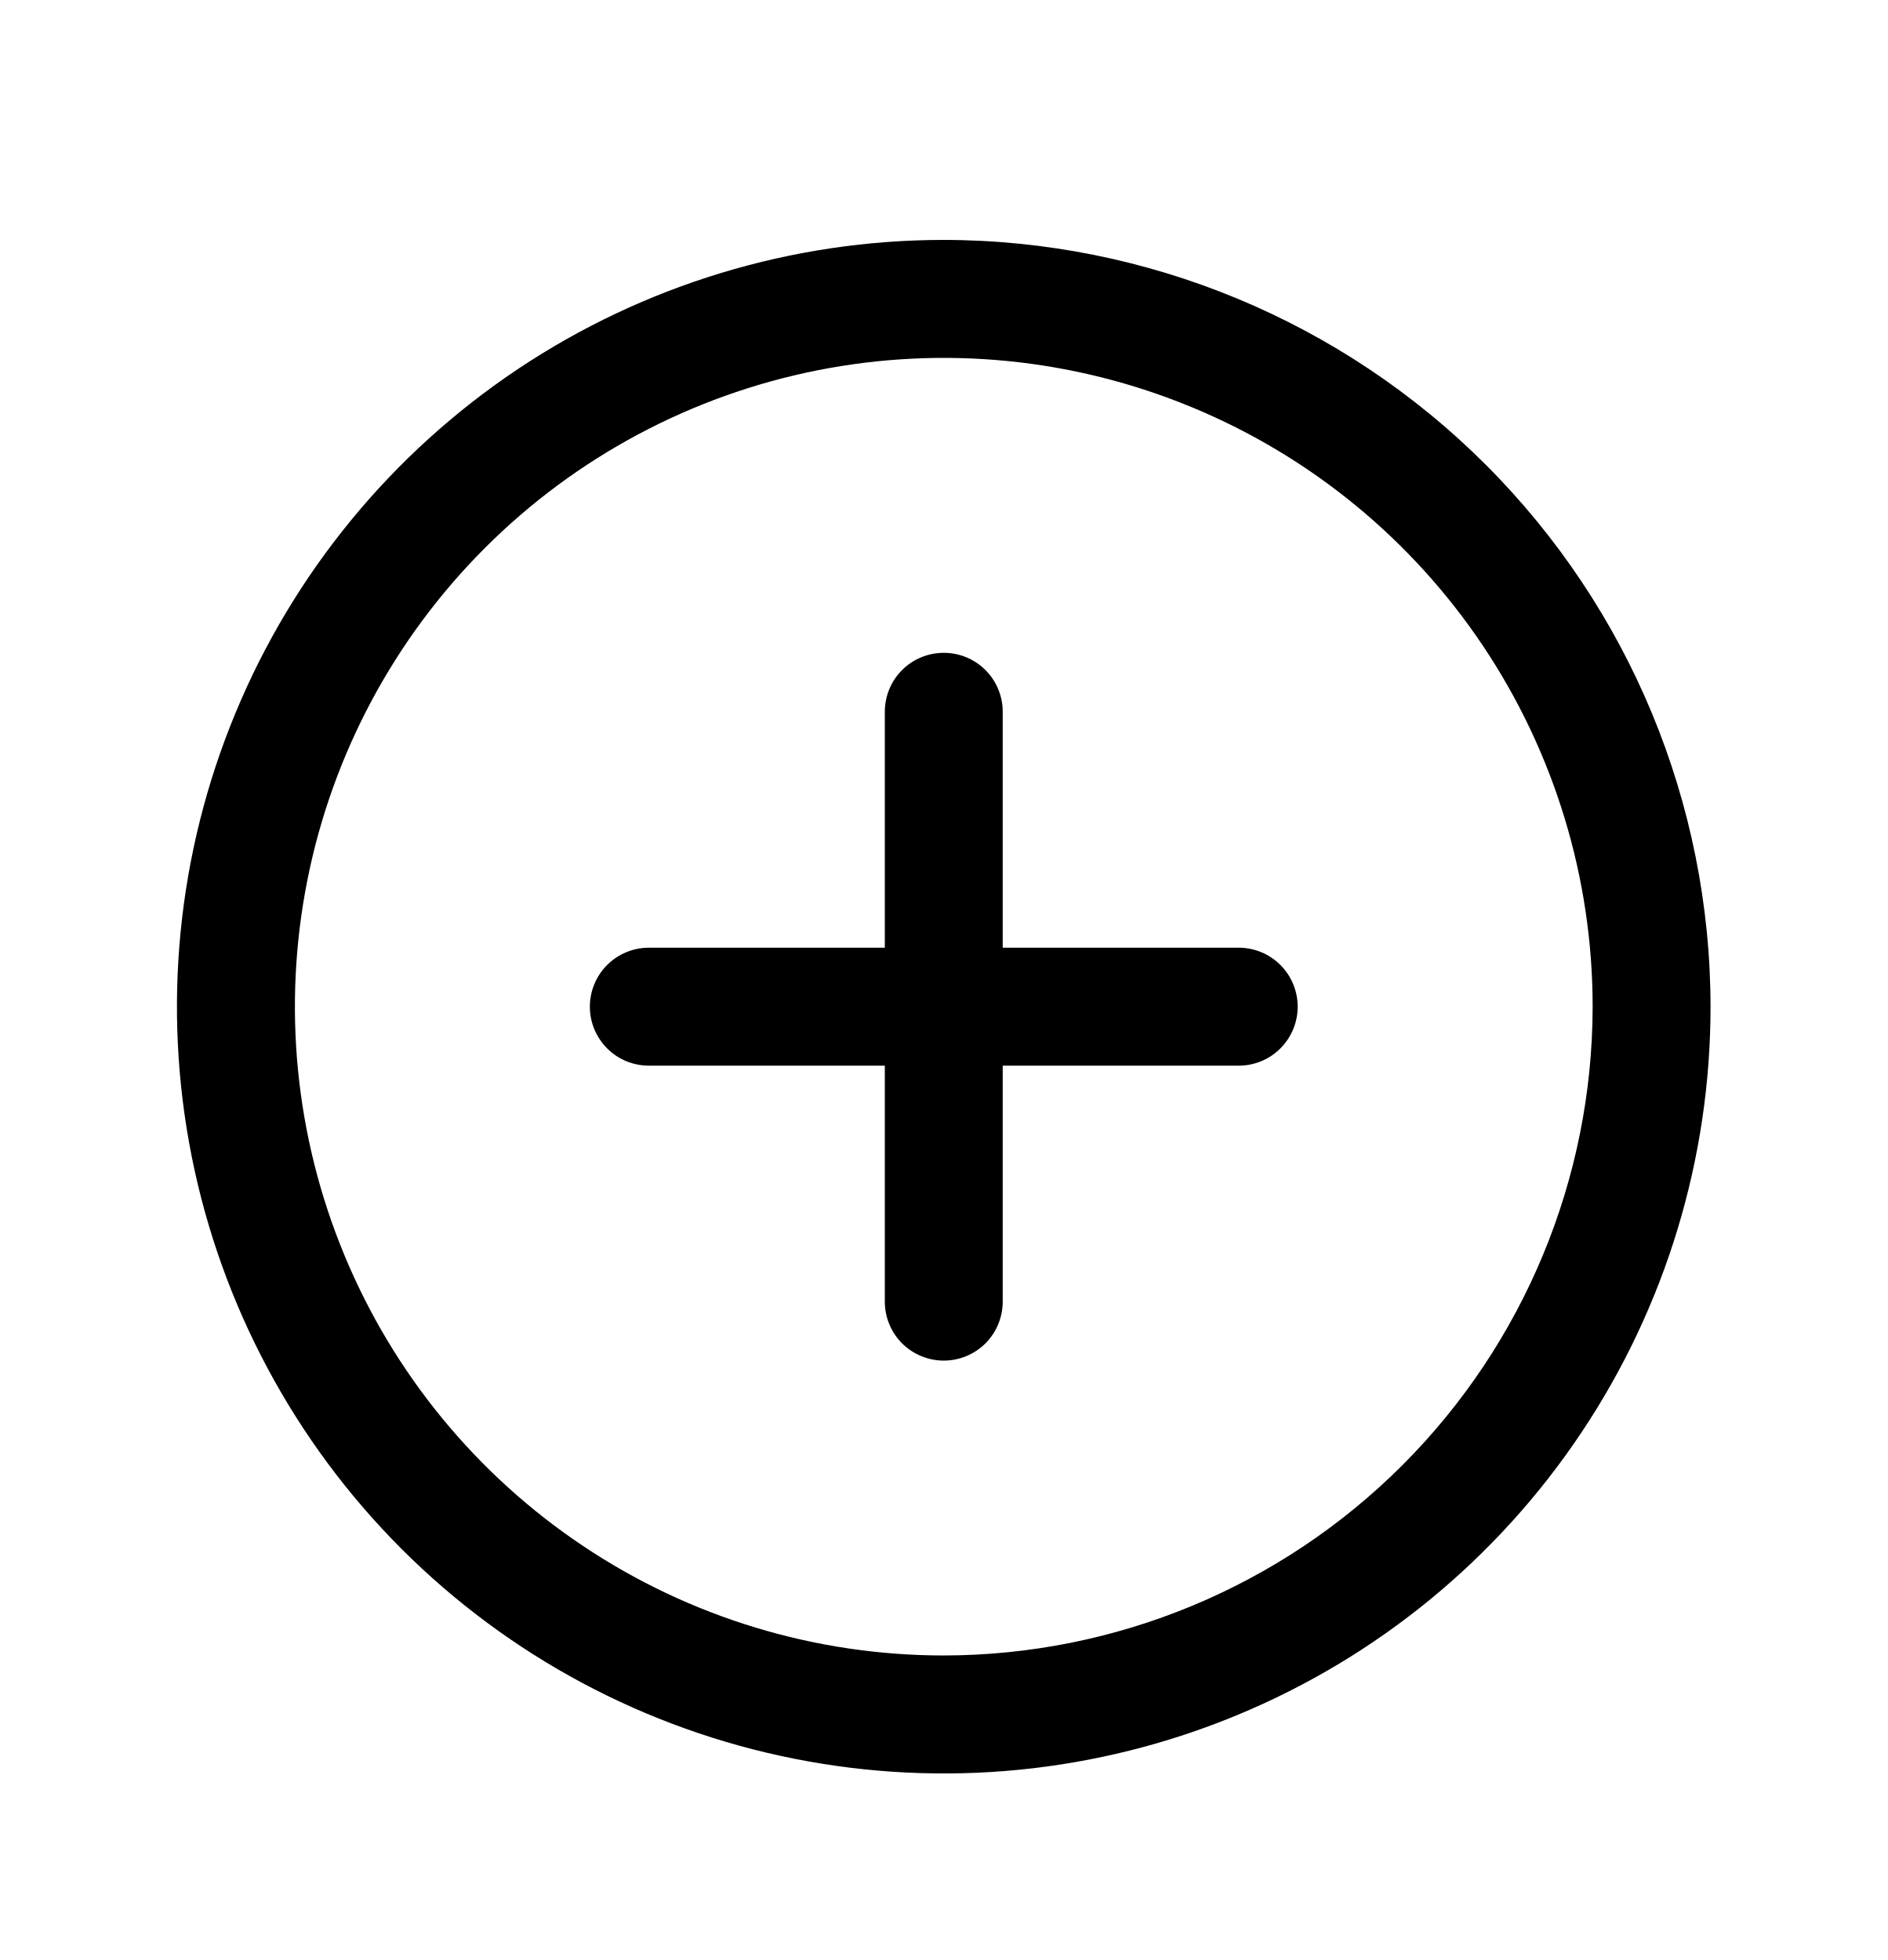
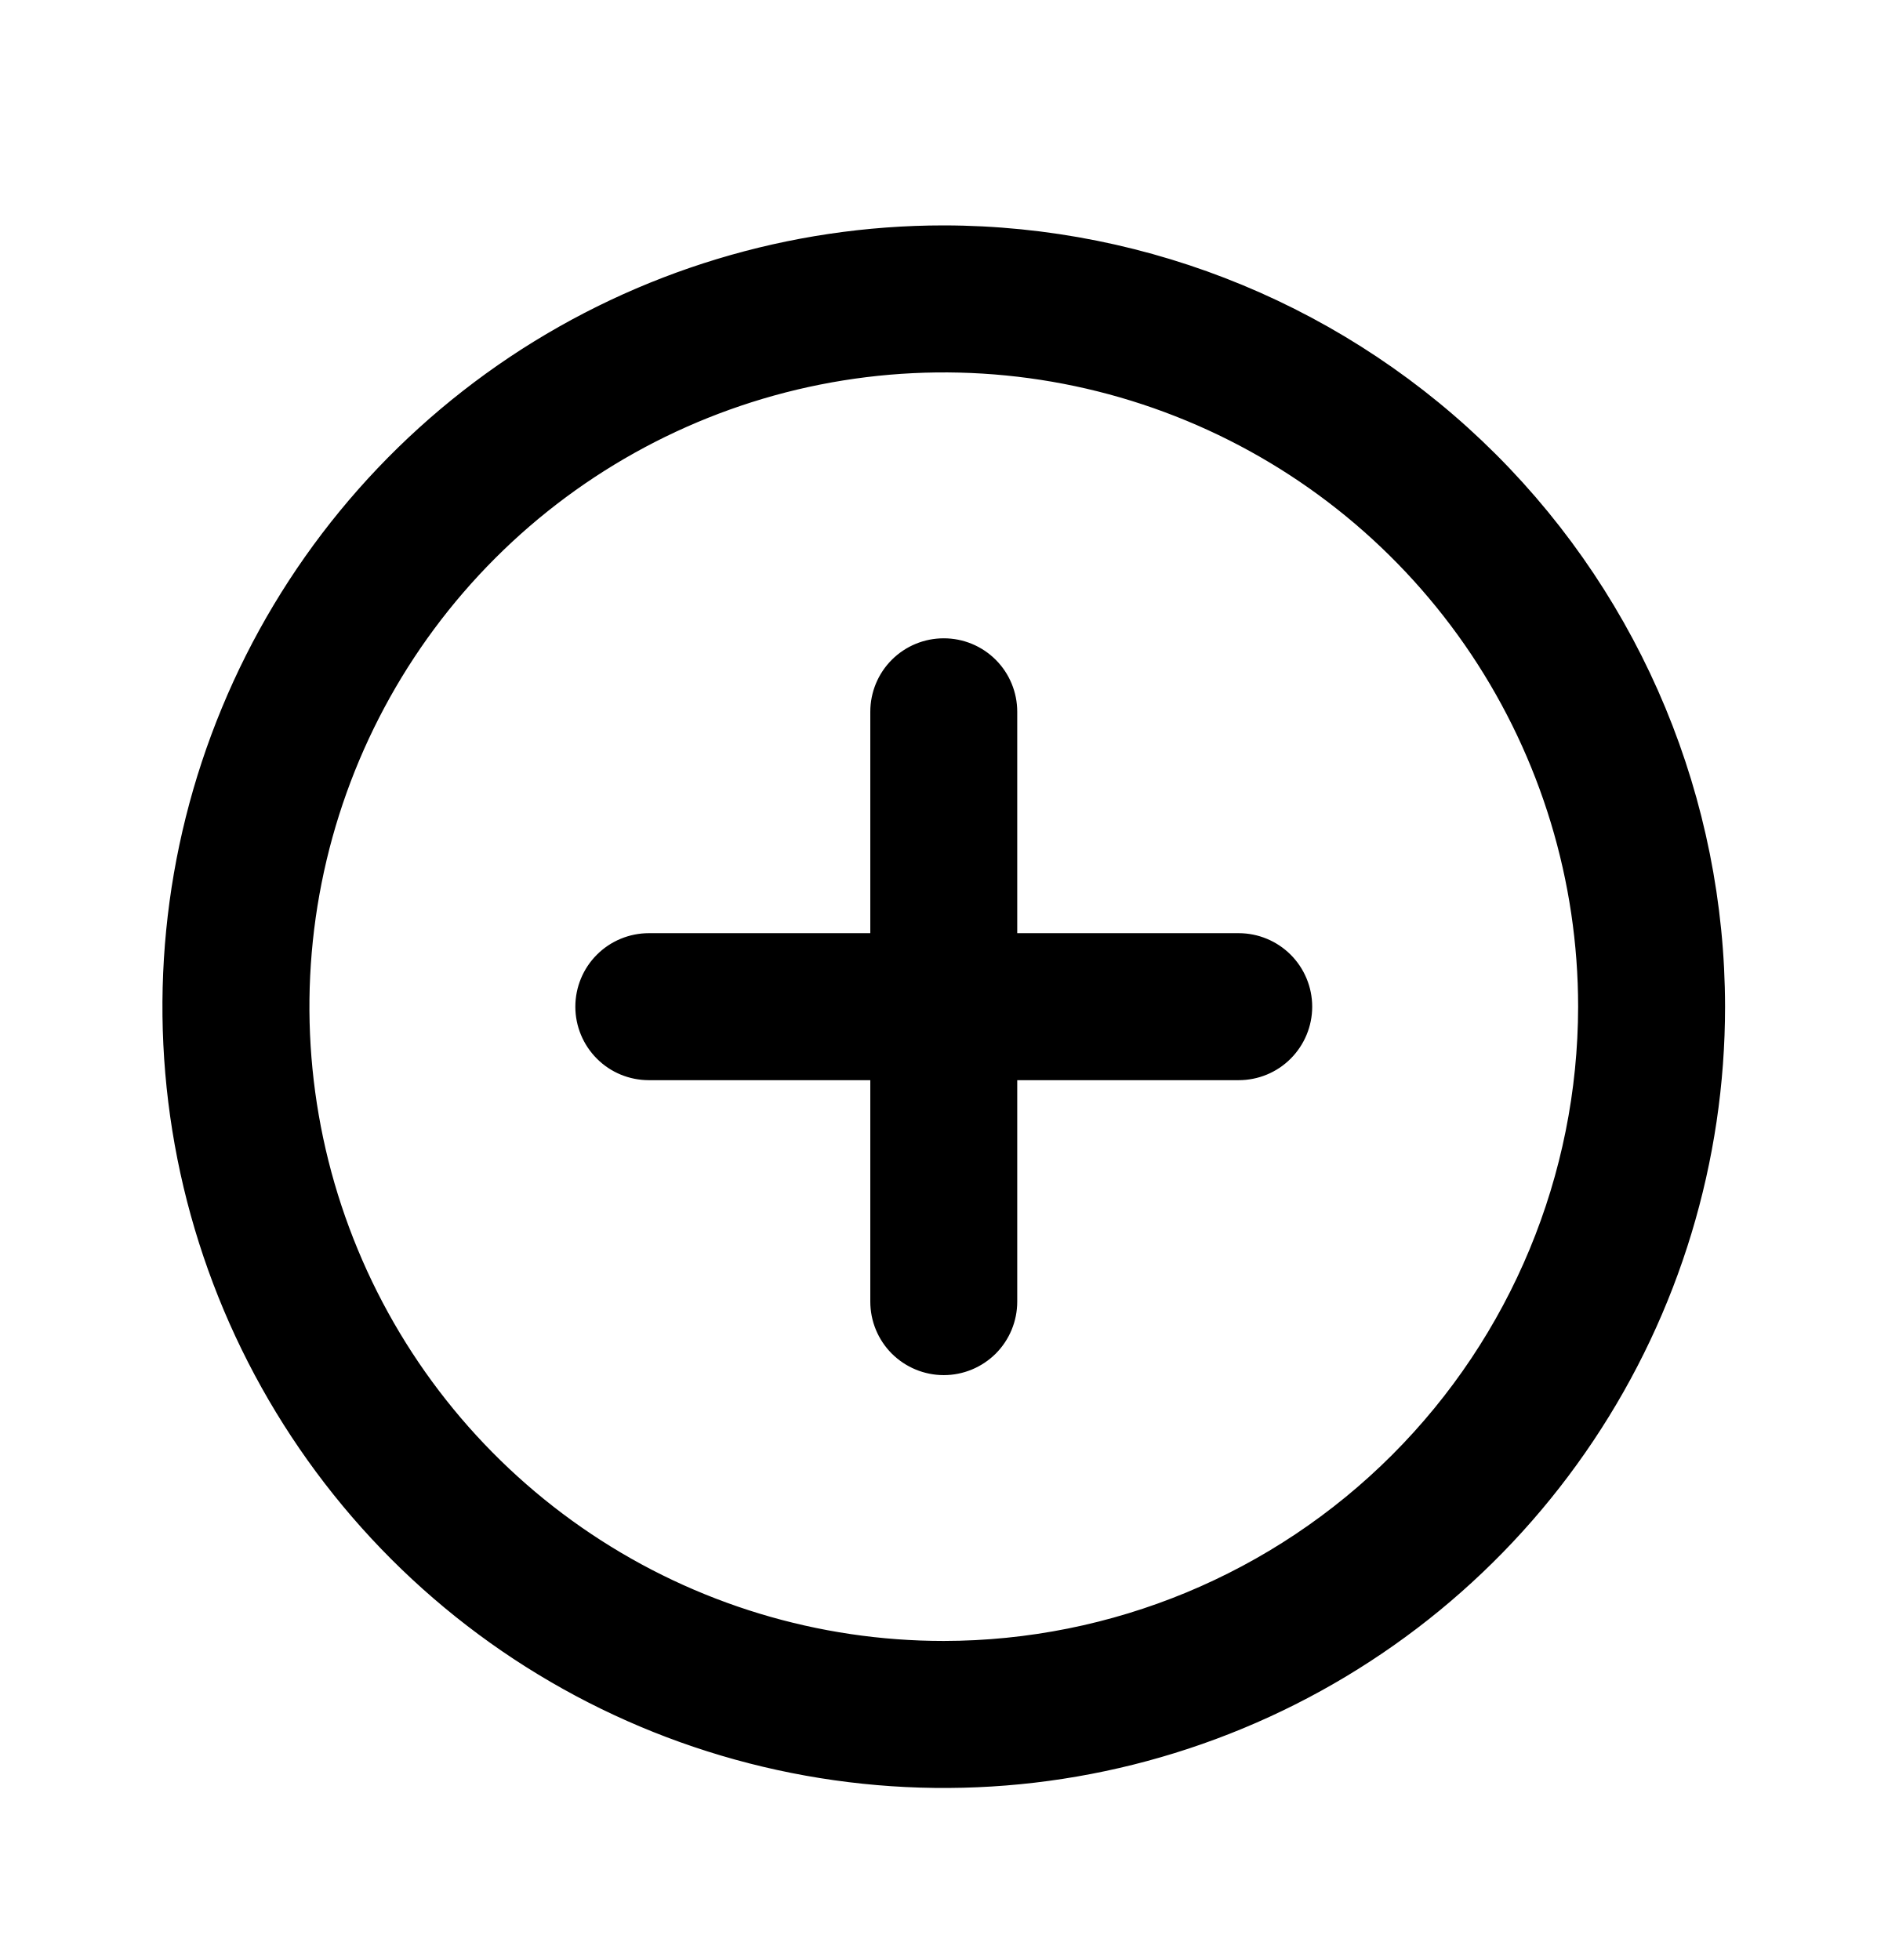
<svg xmlns="http://www.w3.org/2000/svg" width="26" height="27" viewBox="0 0 26 27" fill="none">
-   <path d="M13 3.305C10.911 3.305 8.869 3.925 7.132 5.085C5.395 6.246 4.041 7.896 3.242 9.826C2.442 11.756 2.233 13.879 2.64 15.928C3.048 17.977 4.054 19.859 5.531 21.337C7.008 22.814 8.89 23.82 10.939 24.227C12.988 24.635 15.112 24.426 17.042 23.626C18.972 22.827 20.622 21.473 21.782 19.736C22.943 17.999 23.562 15.957 23.562 13.868C23.559 11.067 22.446 8.382 20.466 6.402C18.485 4.422 15.8 3.308 13 3.305ZM13 22.805C11.232 22.805 9.504 22.281 8.035 21.299C6.565 20.317 5.419 18.921 4.743 17.288C4.066 15.655 3.889 13.858 4.234 12.124C4.579 10.39 5.43 8.798 6.68 7.548C7.93 6.298 9.523 5.447 11.256 5.102C12.99 4.757 14.787 4.934 16.42 5.611C18.053 6.287 19.449 7.433 20.431 8.902C21.413 10.372 21.938 12.1 21.938 13.868C21.935 16.237 20.992 18.509 19.317 20.184C17.641 21.86 15.37 22.802 13 22.805ZM17.875 13.868C17.875 14.083 17.789 14.29 17.637 14.442C17.485 14.595 17.278 14.68 17.062 14.68H13.812V17.93C13.812 18.146 13.727 18.352 13.575 18.505C13.422 18.657 13.216 18.743 13 18.743C12.784 18.743 12.578 18.657 12.425 18.505C12.273 18.352 12.188 18.146 12.188 17.93V14.68H8.938C8.722 14.68 8.515 14.595 8.363 14.442C8.211 14.29 8.125 14.083 8.125 13.868C8.125 13.652 8.211 13.445 8.363 13.293C8.515 13.141 8.722 13.055 8.938 13.055H12.188V9.805C12.188 9.59 12.273 9.383 12.425 9.231C12.578 9.078 12.784 8.993 13 8.993C13.216 8.993 13.422 9.078 13.575 9.231C13.727 9.383 13.812 9.59 13.812 9.805V13.055H17.062C17.278 13.055 17.485 13.141 17.637 13.293C17.789 13.445 17.875 13.652 17.875 13.868Z" fill="black" />
+   <path stroke="black" stroke-width="0.4" d="M13 3.305C10.911 3.305 8.869 3.925 7.132 5.085C5.395 6.246 4.041 7.896 3.242 9.826C2.442 11.756 2.233 13.879 2.64 15.928C3.048 17.977 4.054 19.859 5.531 21.337C7.008 22.814 8.89 23.82 10.939 24.227C12.988 24.635 15.112 24.426 17.042 23.626C18.972 22.827 20.622 21.473 21.782 19.736C22.943 17.999 23.562 15.957 23.562 13.868C23.559 11.067 22.446 8.382 20.466 6.402C18.485 4.422 15.8 3.308 13 3.305ZM13 22.805C11.232 22.805 9.504 22.281 8.035 21.299C6.565 20.317 5.419 18.921 4.743 17.288C4.066 15.655 3.889 13.858 4.234 12.124C4.579 10.39 5.43 8.798 6.68 7.548C7.93 6.298 9.523 5.447 11.256 5.102C12.99 4.757 14.787 4.934 16.42 5.611C18.053 6.287 19.449 7.433 20.431 8.902C21.413 10.372 21.938 12.1 21.938 13.868C21.935 16.237 20.992 18.509 19.317 20.184C17.641 21.86 15.37 22.802 13 22.805ZM17.875 13.868C17.875 14.083 17.789 14.29 17.637 14.442C17.485 14.595 17.278 14.68 17.062 14.68H13.812V17.93C13.812 18.146 13.727 18.352 13.575 18.505C13.422 18.657 13.216 18.743 13 18.743C12.784 18.743 12.578 18.657 12.425 18.505C12.273 18.352 12.188 18.146 12.188 17.93V14.68H8.938C8.722 14.68 8.515 14.595 8.363 14.442C8.211 14.29 8.125 14.083 8.125 13.868C8.125 13.652 8.211 13.445 8.363 13.293C8.515 13.141 8.722 13.055 8.938 13.055H12.188V9.805C12.188 9.59 12.273 9.383 12.425 9.231C12.578 9.078 12.784 8.993 13 8.993C13.216 8.993 13.422 9.078 13.575 9.231C13.727 9.383 13.812 9.59 13.812 9.805V13.055H17.062C17.278 13.055 17.485 13.141 17.637 13.293C17.789 13.445 17.875 13.652 17.875 13.868Z" fill="black" />
</svg>
